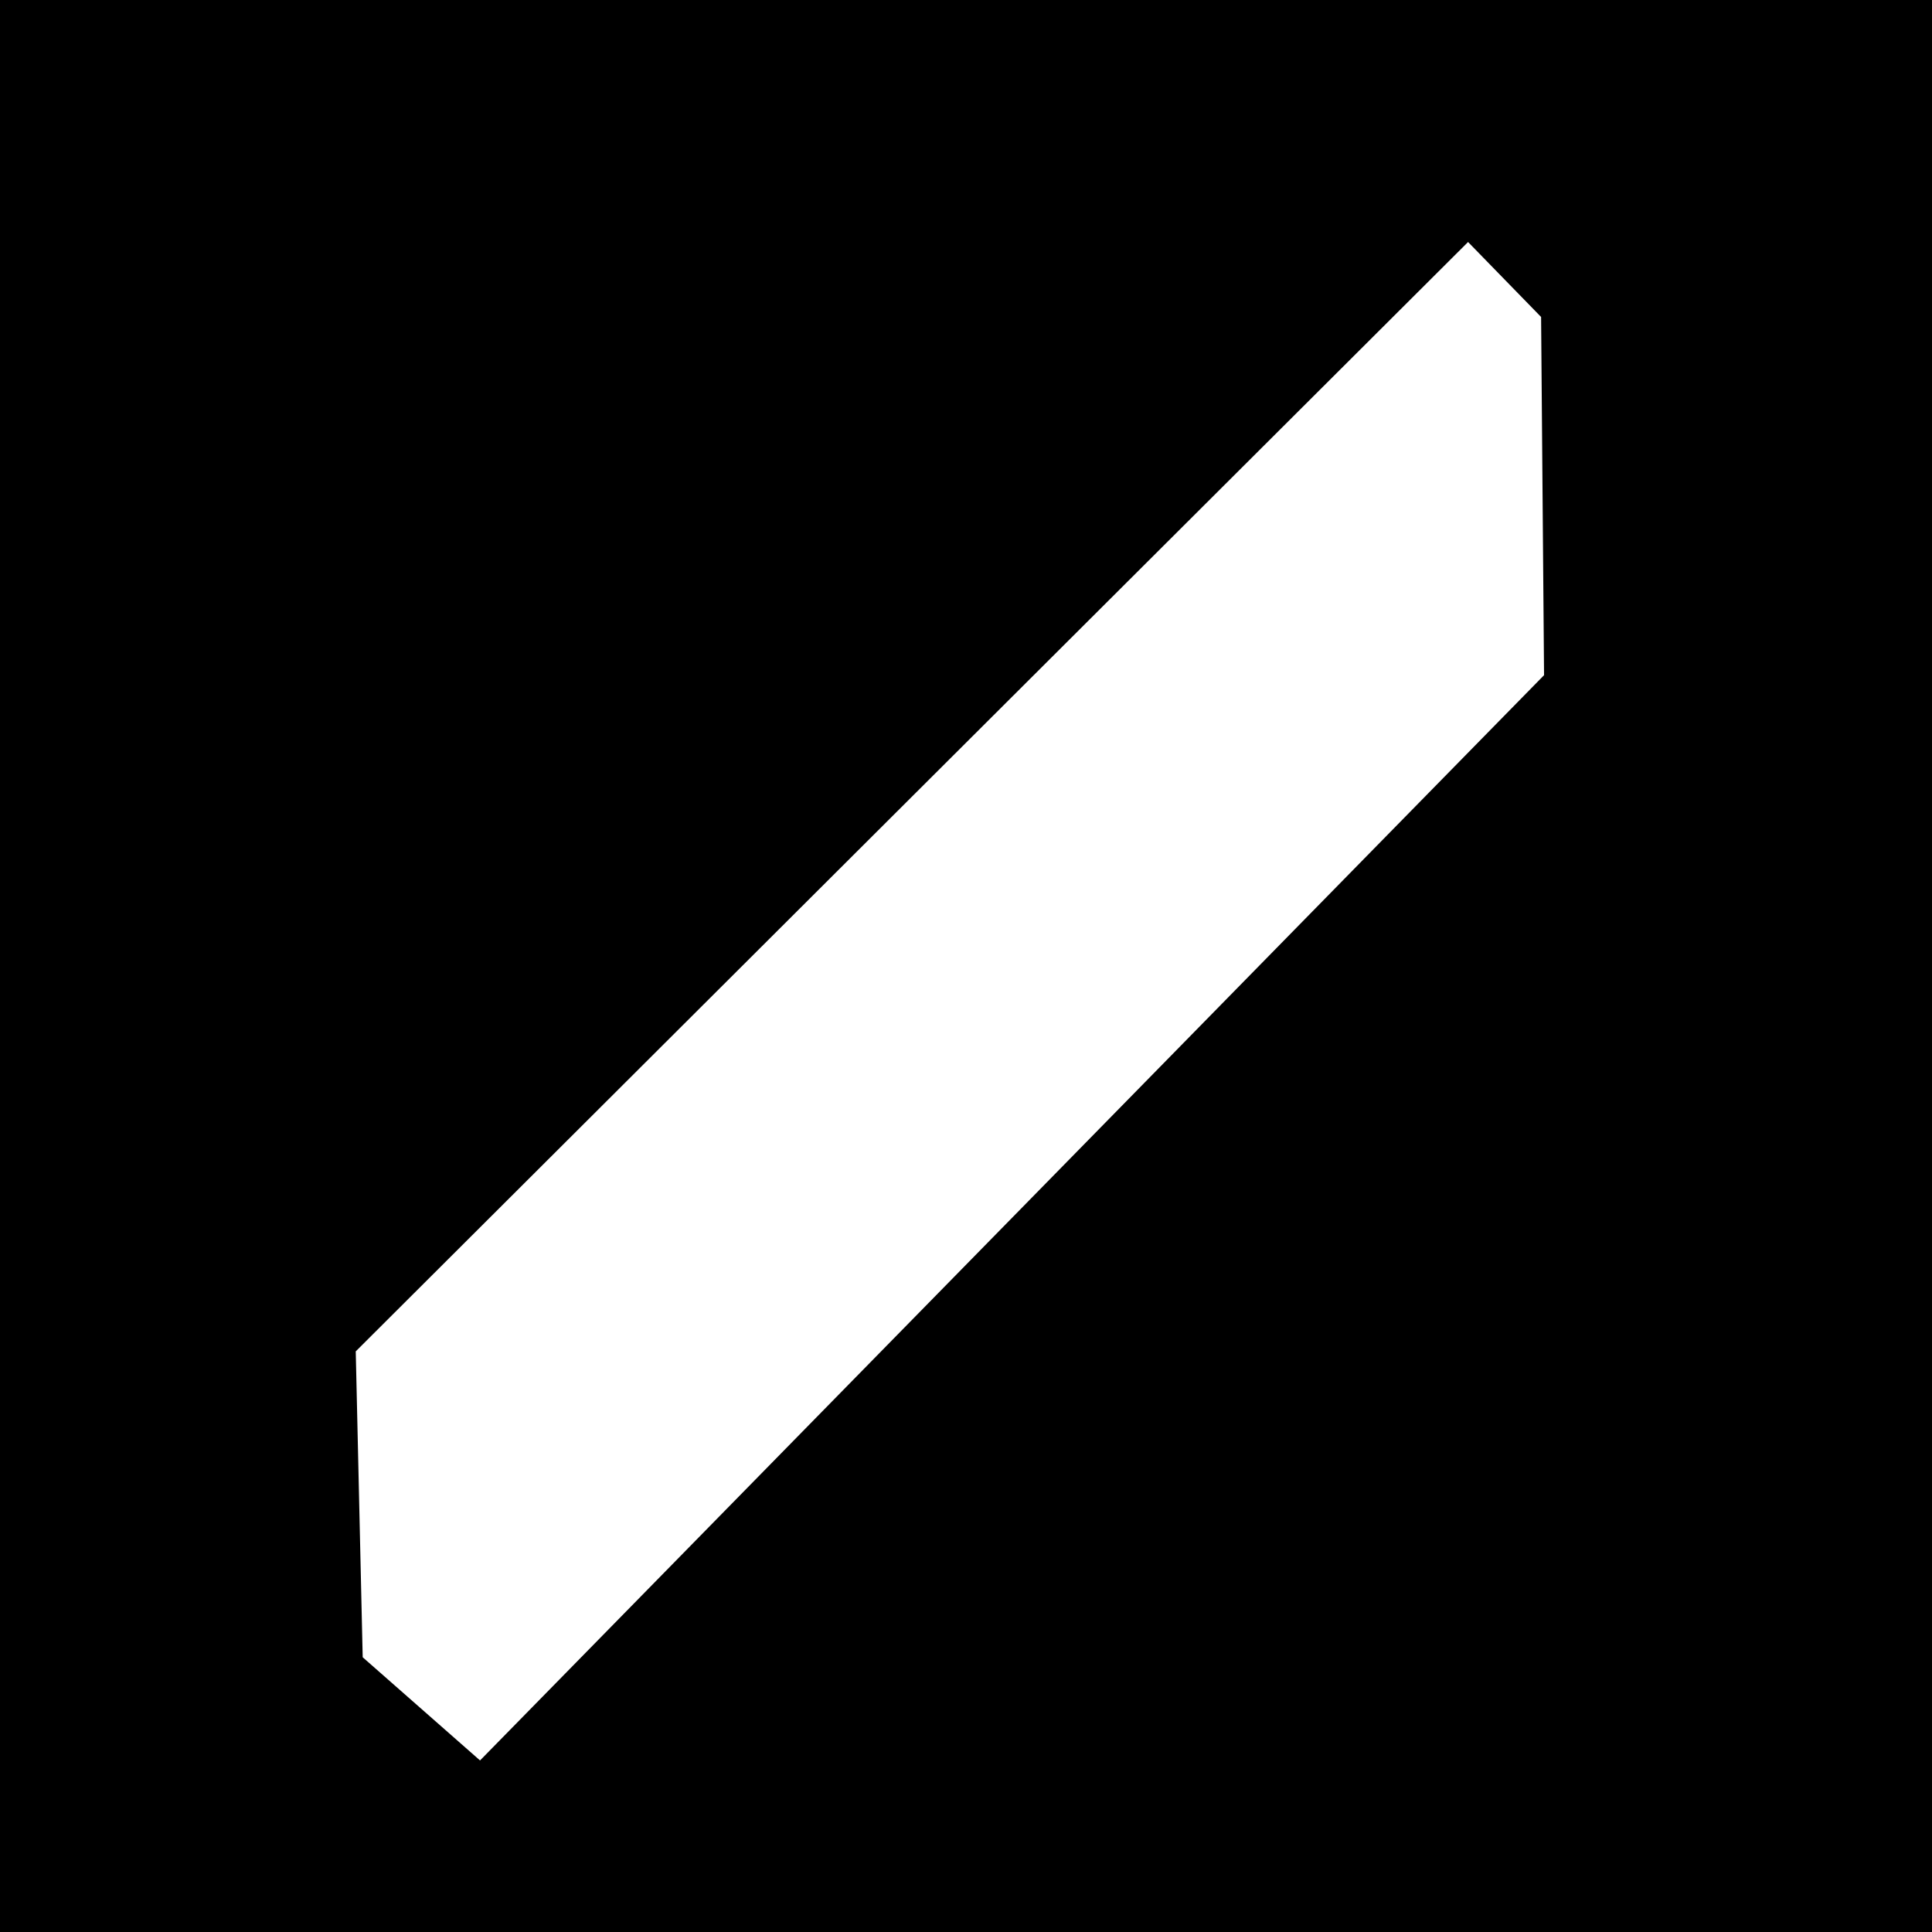
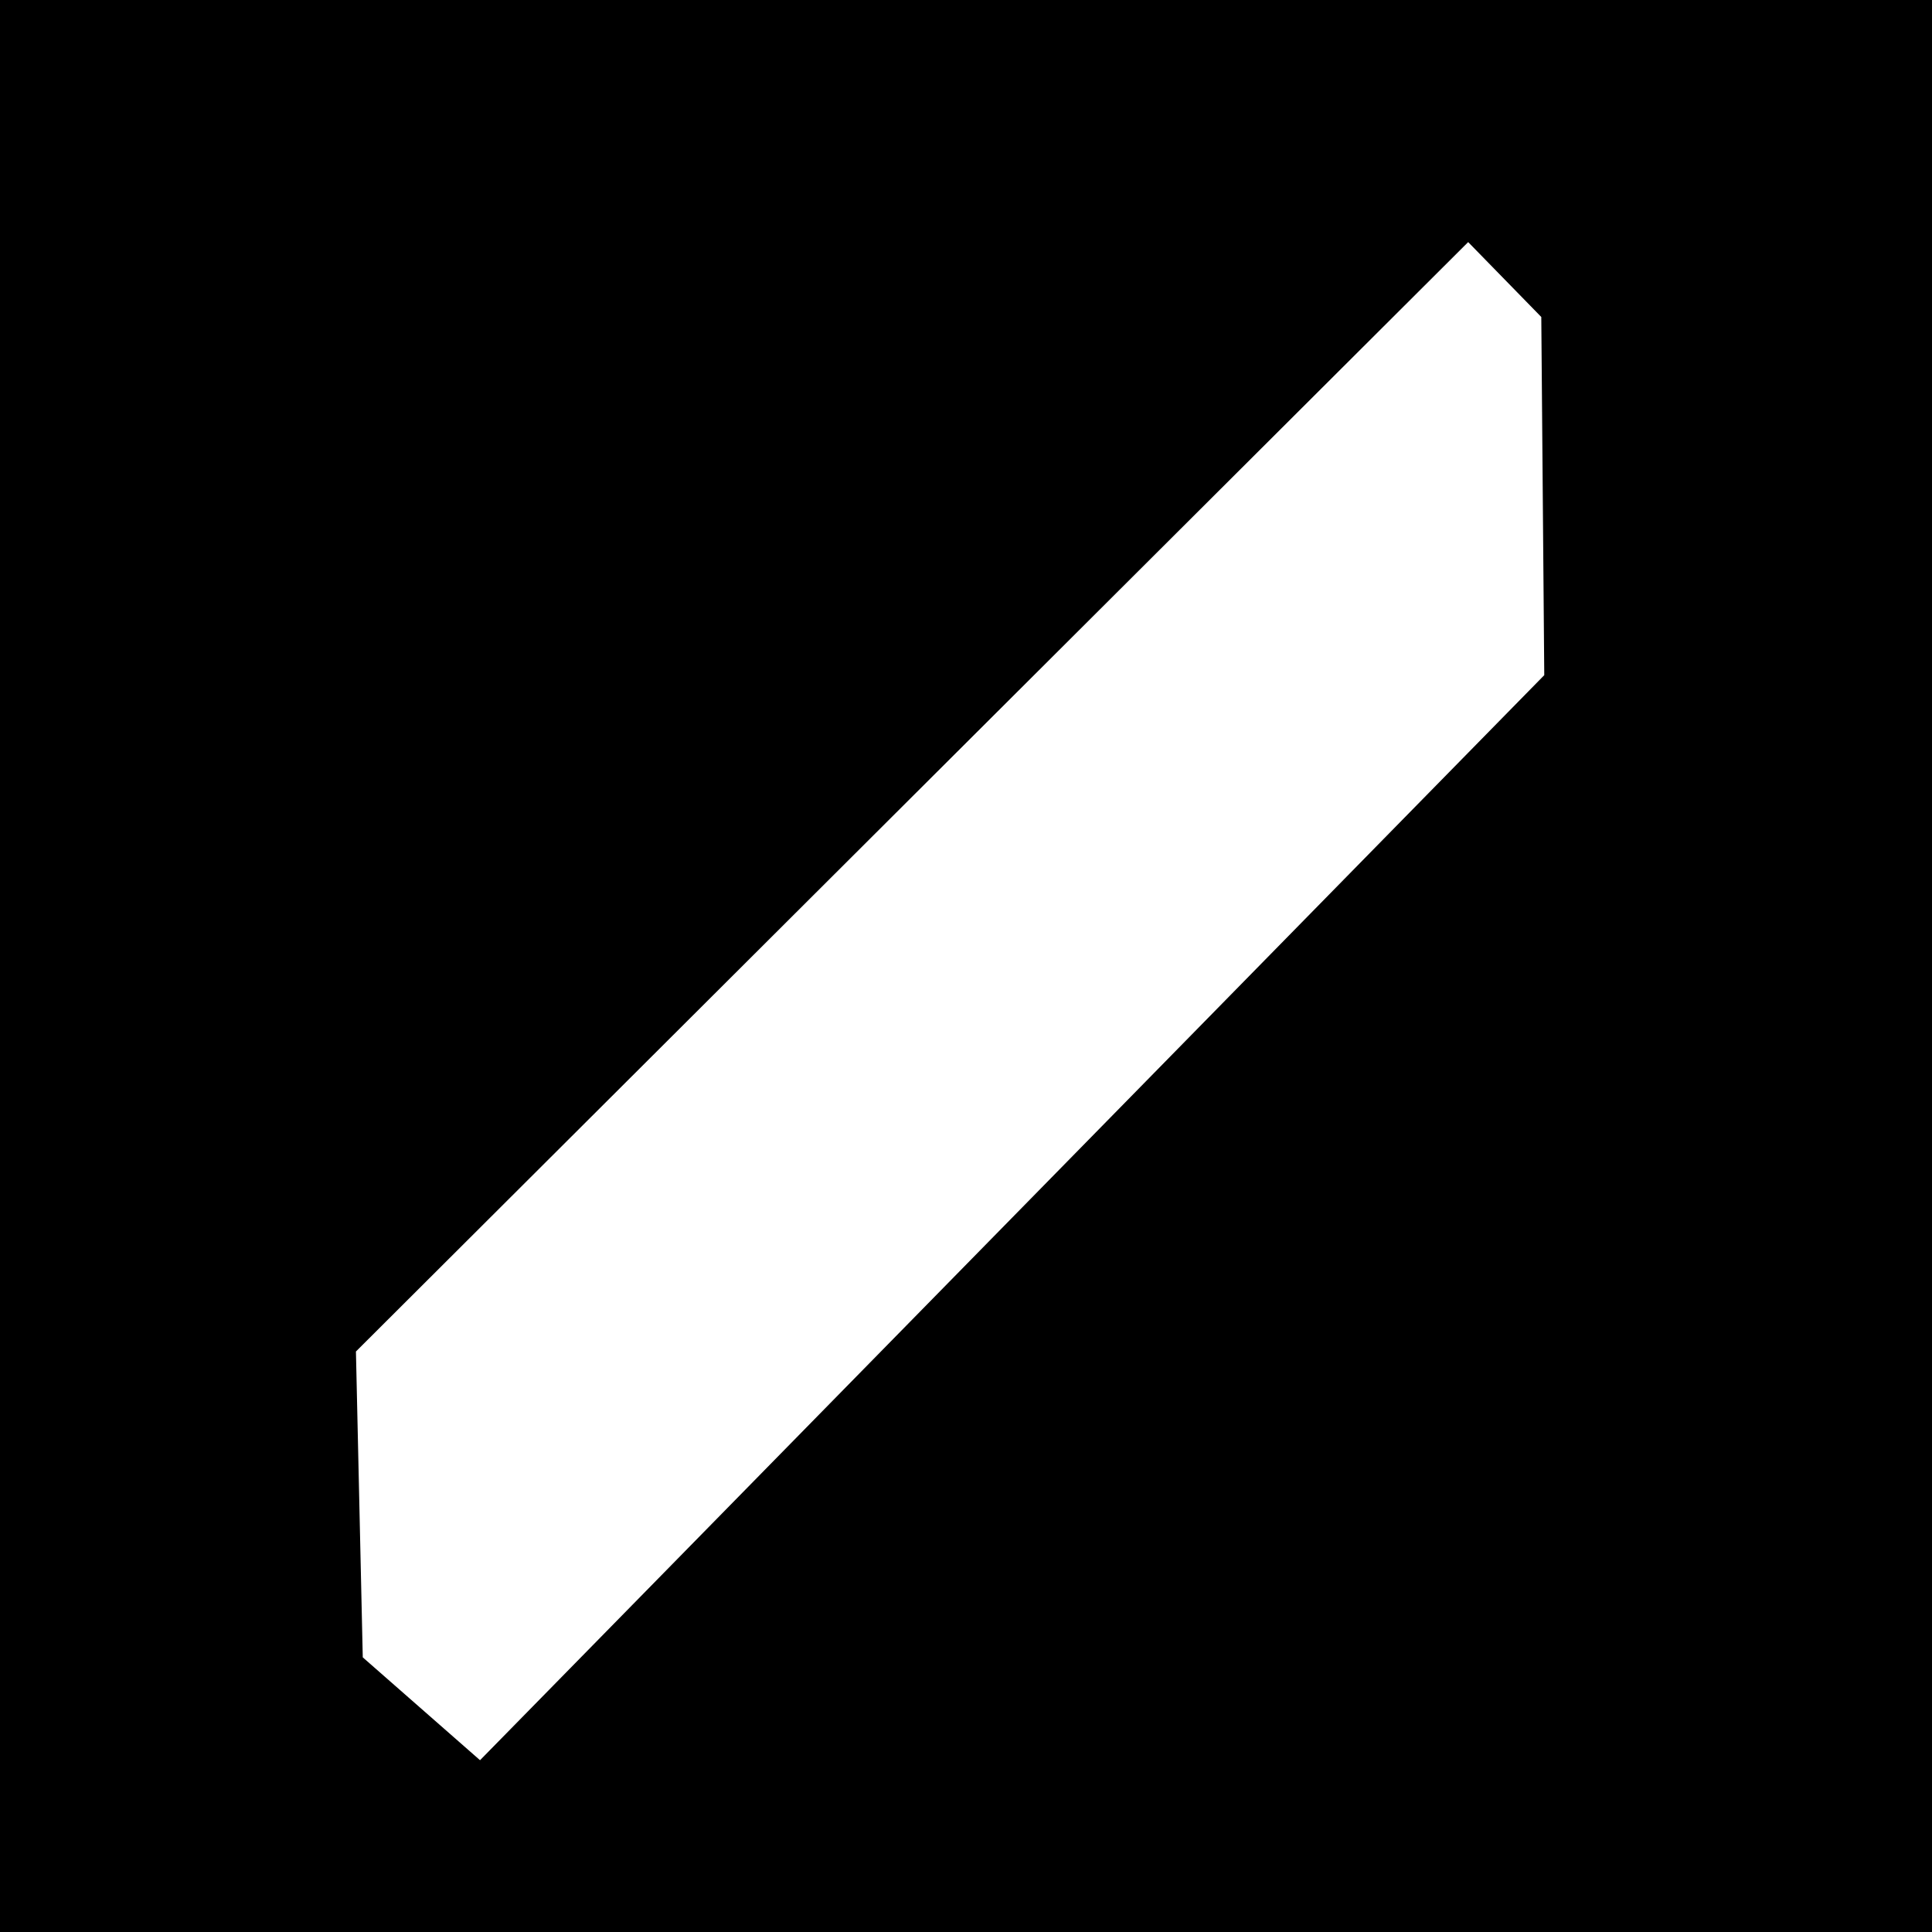
- <svg xmlns="http://www.w3.org/2000/svg" width="15" height="15" viewBox="0 0 15 15">
-   <rect x="-1.5" y="-1.5" width="18" height="18" fill="rgb(0%, 0%, 0%)" fill-opacity="1" />
-   <path fill-rule="nonzero" fill="rgb(100%, 100%, 100%)" fill-opacity="1" d="M 2.762 10.492 L 11.398 1.879 L 11.965 2.461 L 11.988 5.242 L 3.727 13.668 L 2.816 12.867 Z M 2.762 10.492 " />
+ <svg xmlns="http://www.w3.org/2000/svg" width="13" height="13" viewBox="0 0 13 13">
+   <rect x="-1.3" y="-1.3" width="15.6" height="15.6" fill="rgb(0%, 0%, 0%)" fill-opacity="1" />
+   <path fill-rule="nonzero" fill="rgb(100%, 100%, 100%)" fill-opacity="1" d="M 2.395 9.094 L 9.879 1.629 L 10.371 2.133 L 10.391 4.543 L 3.23 11.844 L 2.441 11.152 Z M 2.395 9.094 " />
</svg>
